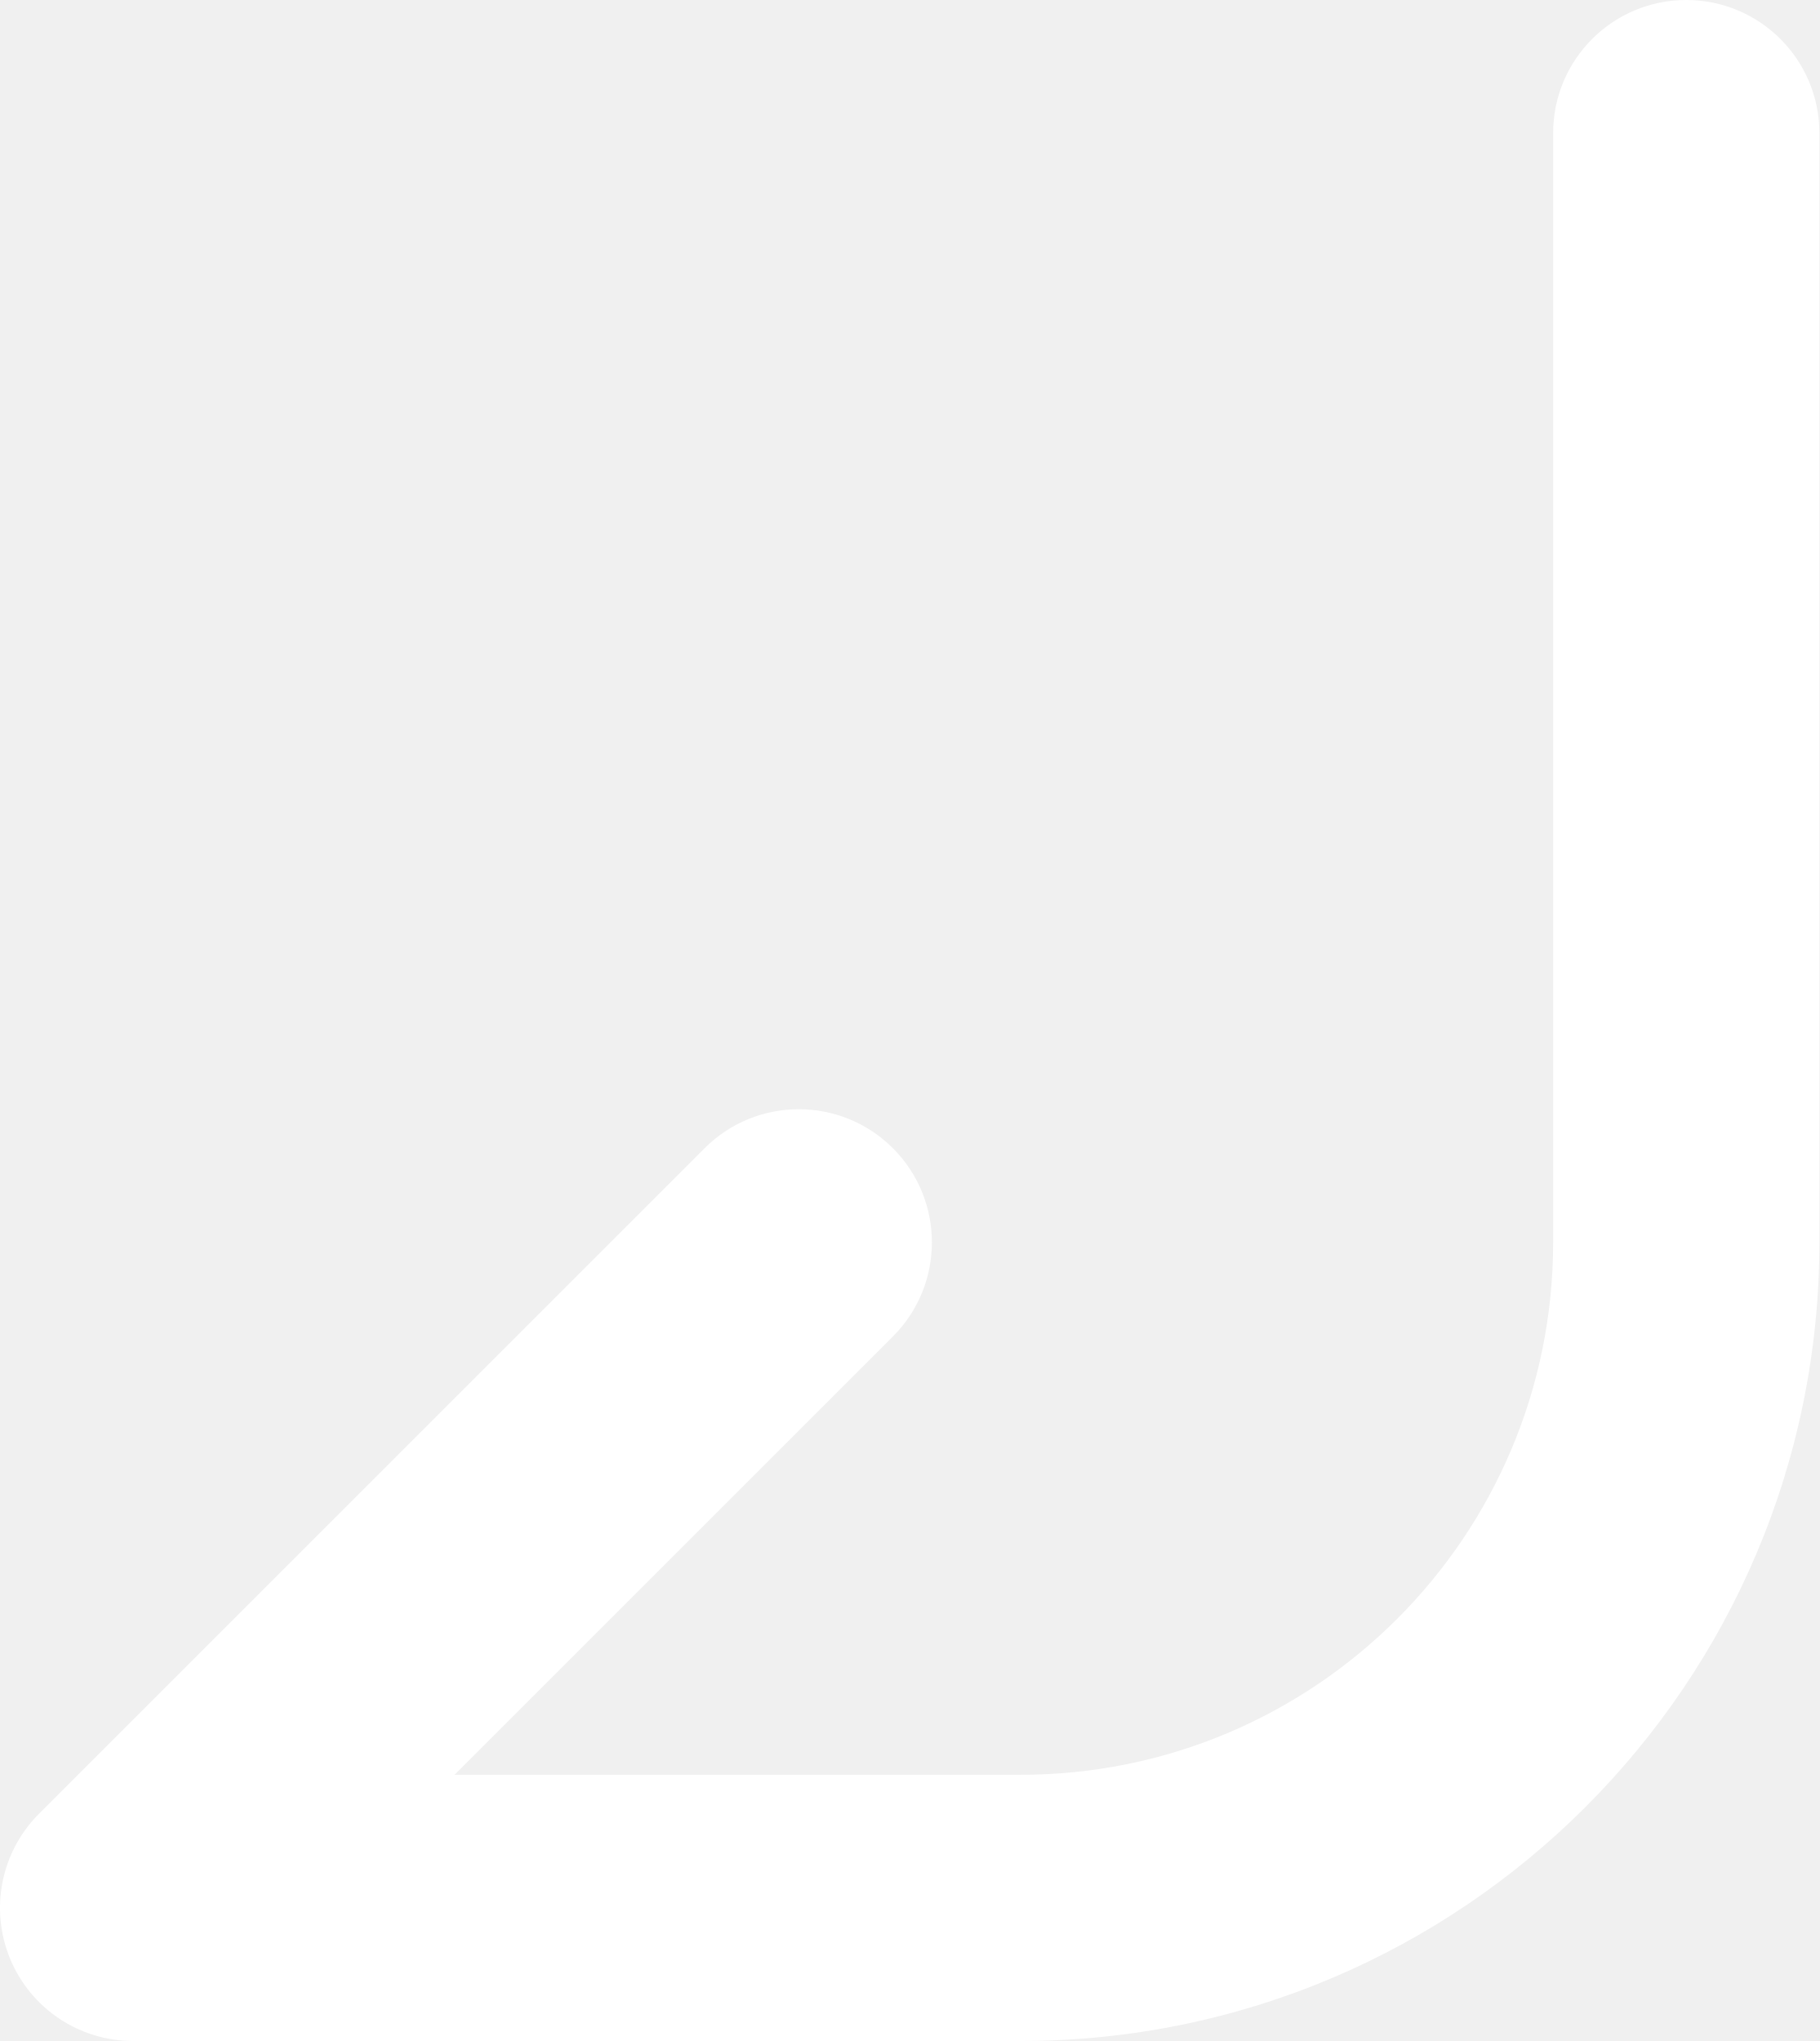
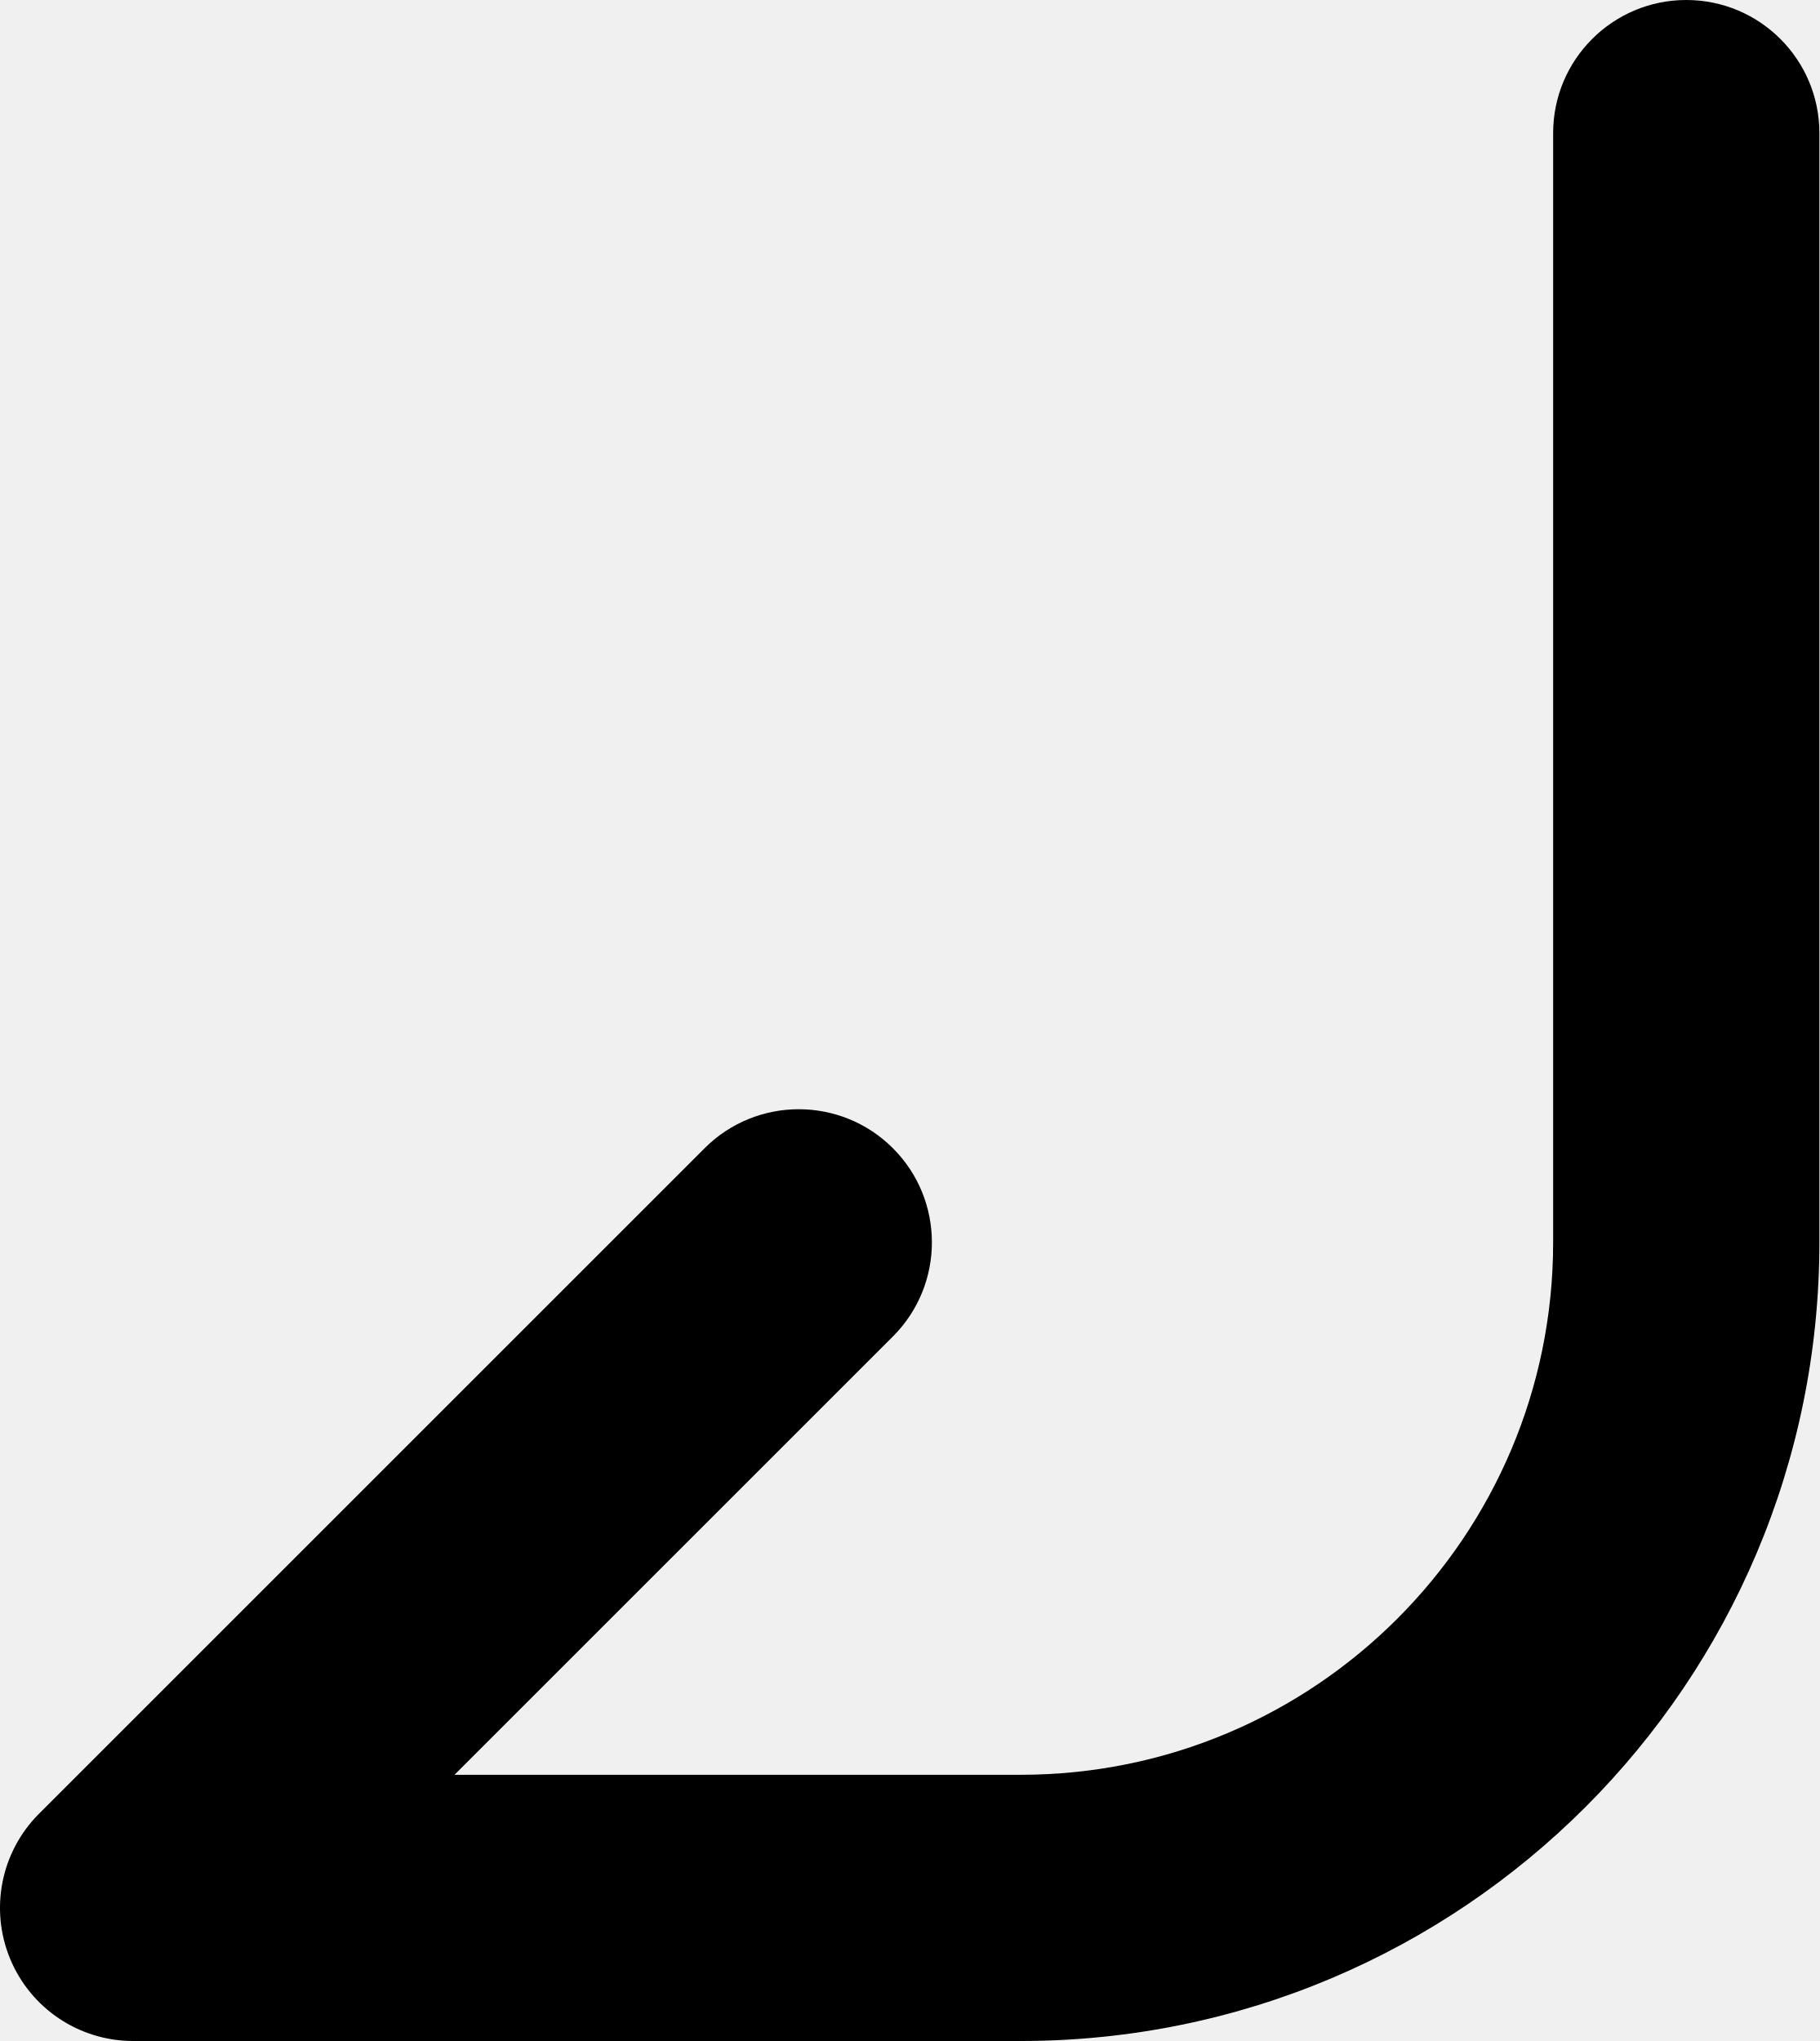
<svg xmlns="http://www.w3.org/2000/svg" width="82" height="92" viewBox="0 0 82 92" fill="none">
-   <path fill-rule="evenodd" clip-rule="evenodd" d="M76 0C79.314 0 82 2.686 82 6V56C82 75.882 65.882 92 46 92H6C3.573 92 1.385 90.538 0.457 88.296C-0.472 86.054 0.041 83.473 1.757 81.757L31.757 51.757C34.1 49.414 37.9 49.414 40.243 51.757C42.586 54.1 42.586 57.9 40.243 60.243L20.485 80H46C59.255 80 70 69.255 70 56V6C70 2.686 72.686 0 76 0Z" fill="white" />
+   <path fill-rule="evenodd" clip-rule="evenodd" d="M76 0C79.314 0 82 2.686 82 6V56C82 75.882 65.882 92 46 92H6C3.573 92 1.385 90.538 0.457 88.296C-0.472 86.054 0.041 83.473 1.757 81.757L31.757 51.757C34.101 49.414 37.9 49.414 40.243 51.757C42.586 54.1 42.586 57.9 40.243 60.243L20.485 80H46C59.255 80 70 69.255 70 56V6C70 2.686 72.686 0 76 0Z" fill="black" />
</svg>
